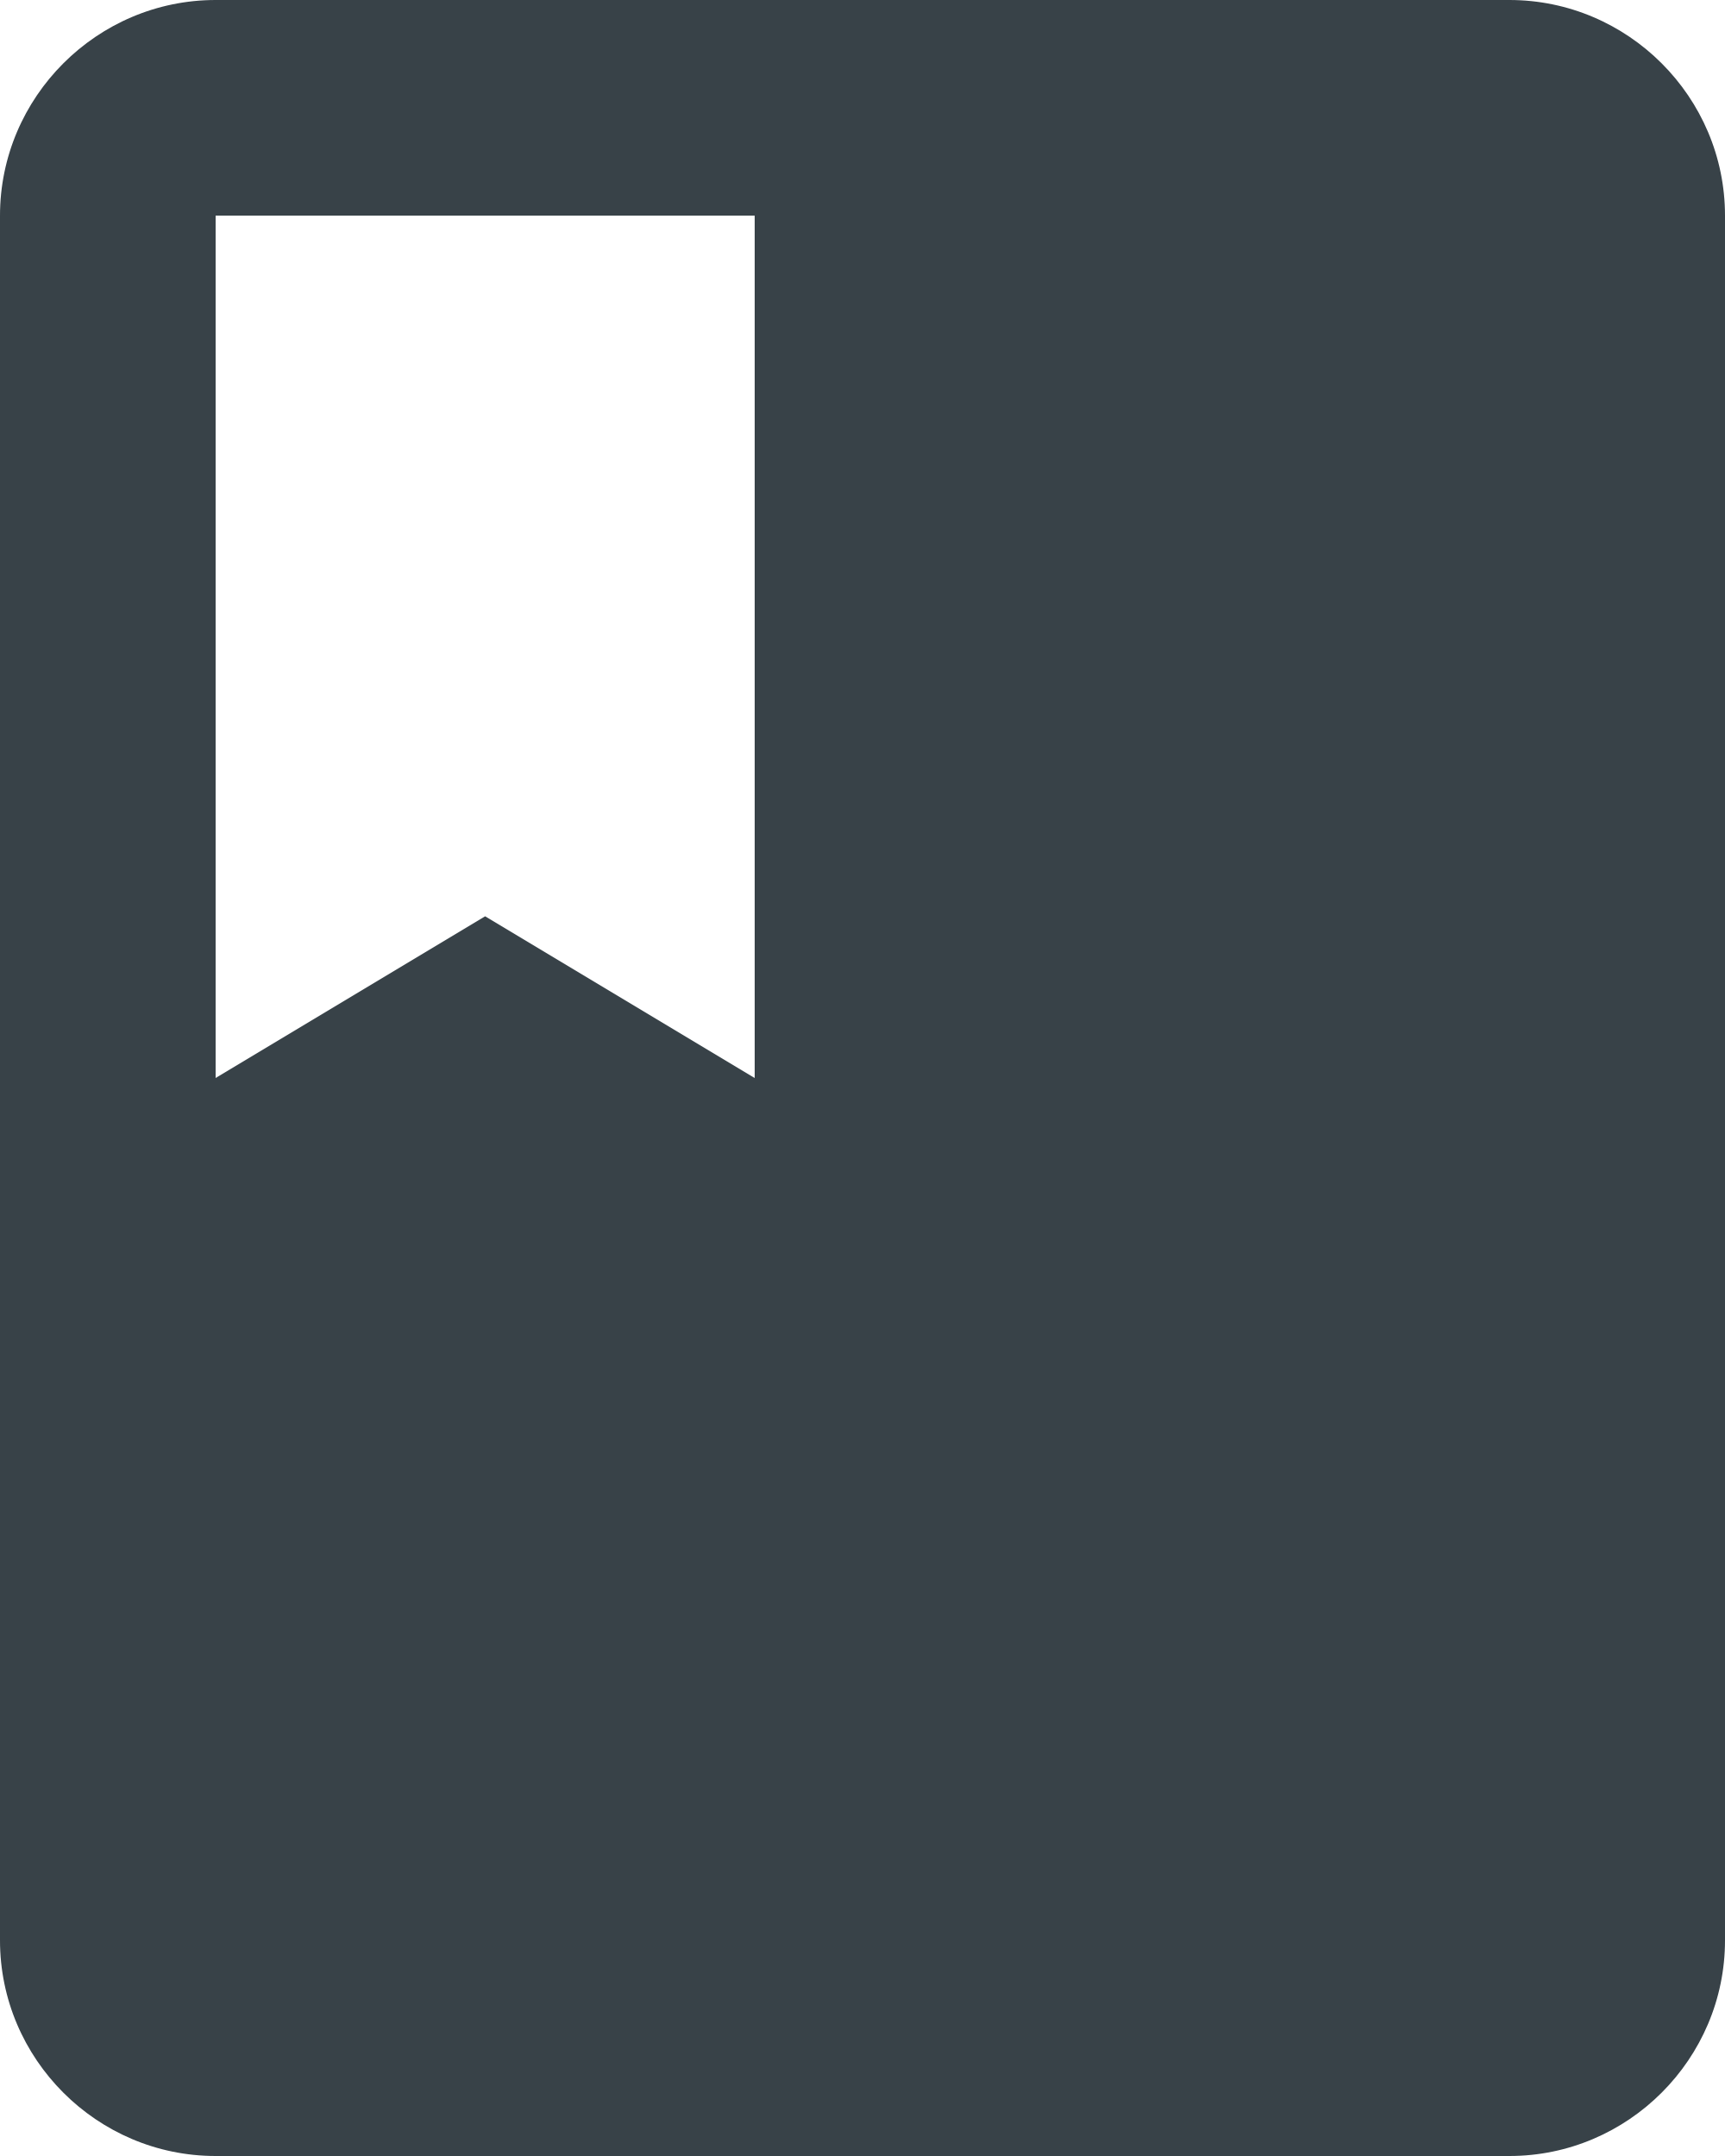
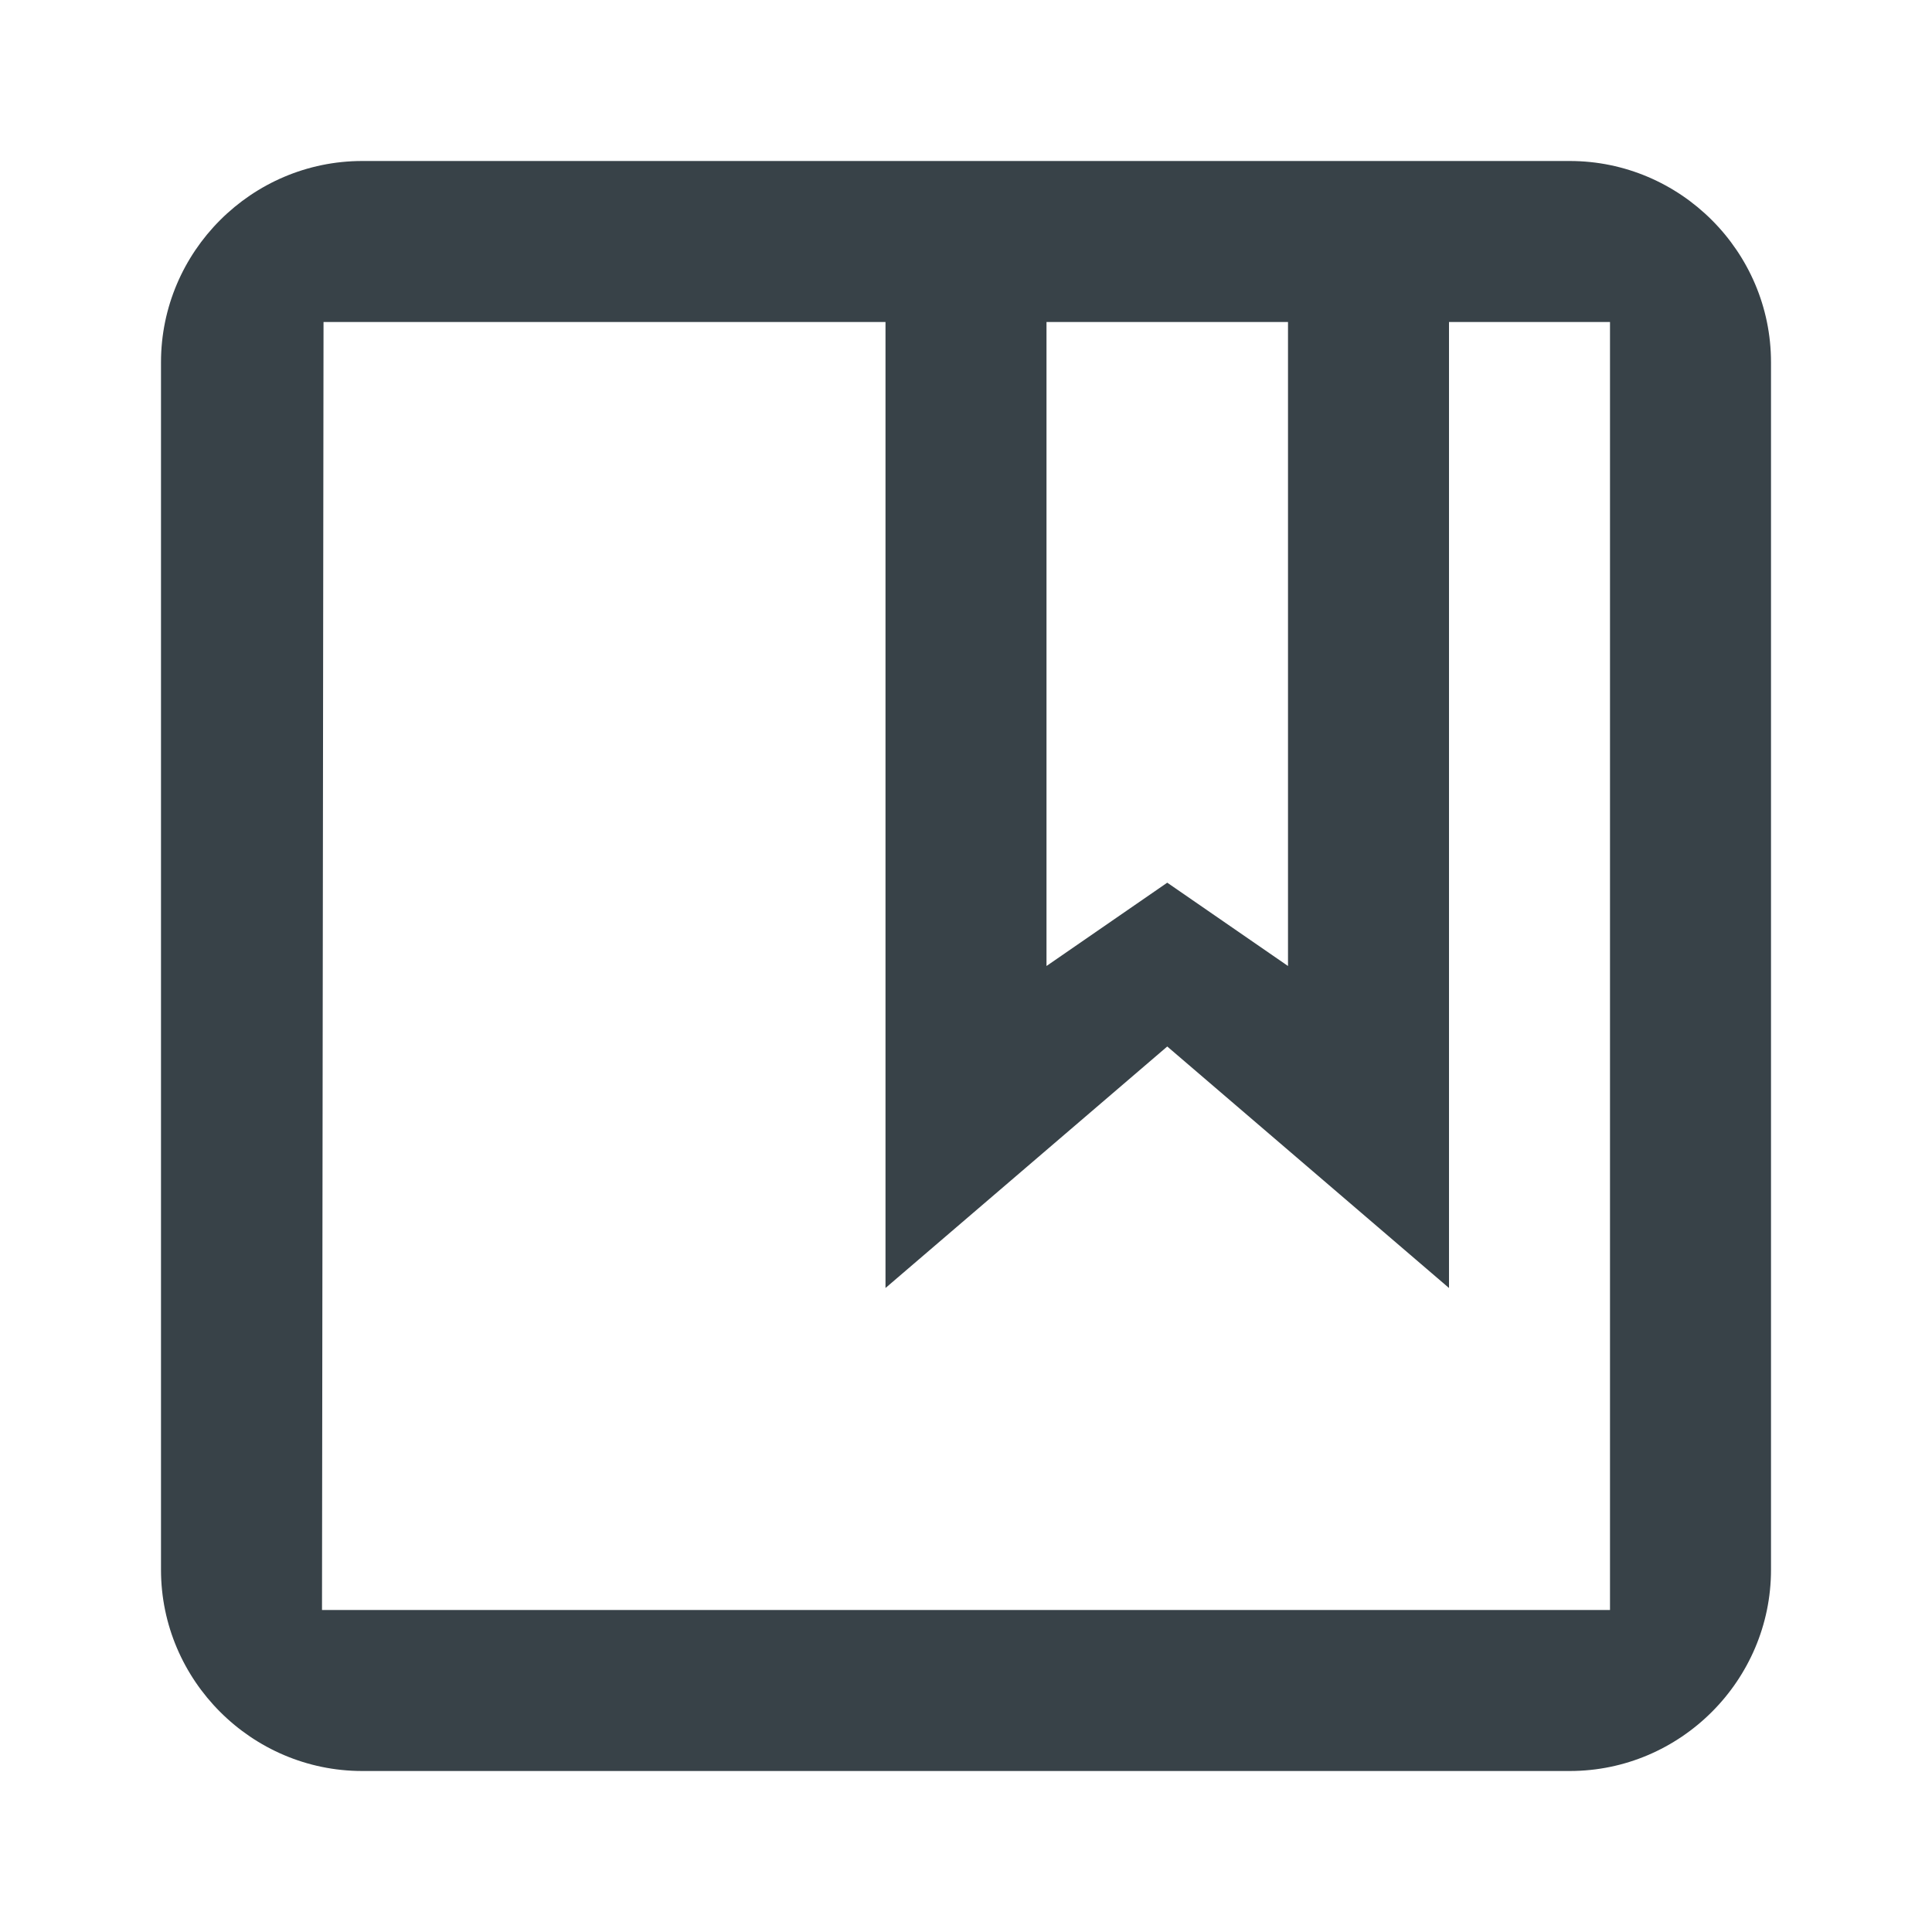
- <svg xmlns="http://www.w3.org/2000/svg" width="164px" height="205px" viewBox="0 0 164 205" version="1.1">
-   <defs />
-   <g id="Page-1" stroke="none" stroke-width="1" fill="none" fill-rule="evenodd">
-     <g id="Artboard" transform="translate(-43, -26)" fill="#384248">
-       <g id="collection" transform="translate(43, 26)">
-         <path d="M143.5,0 L20.5,0 C9.225,0 0,9.225 0,20.5 L0,184.5 C0,195.775 9.225,205 20.5,205 L143.5,205 C154.775,205 164,195.775 164,184.5 L164,20.5 C164,9.225 154.775,0 143.5,0 Z M20.5,20.5 L71.75,20.5 L71.75,102.5 L46.125,87.125 L20.5,102.5 L20.5,20.5 Z" id="Combined-Shape" />
-       </g>
-     </g>
+ <svg xmlns="http://www.w3.org/2000/svg" width="24px" height="24px" viewBox="0 0 24 24" version="1.1">
+   <g id="collection" fill="#384248">
+     <path d="M19.5,2 L4.5,2 C3.125,2 2,3.125 2,4.5 L2,19.5 C2,20.875 3.125,22 4.5,22 L19.5,22 C20.875,22 22,20.875 22,19.5 L22,4.5 C22,3.125 20.875,2 19.5,2 Z M16,4 L16,12 L14.5,10.965 L13,12 L13,4 L16,4 Z M20,20 L4,20 L4.019,4 L11,4 L11,16 L14.5,13 L18,16 L18,4 L20,4 L20,20 Z" />
  </g>
</svg>
